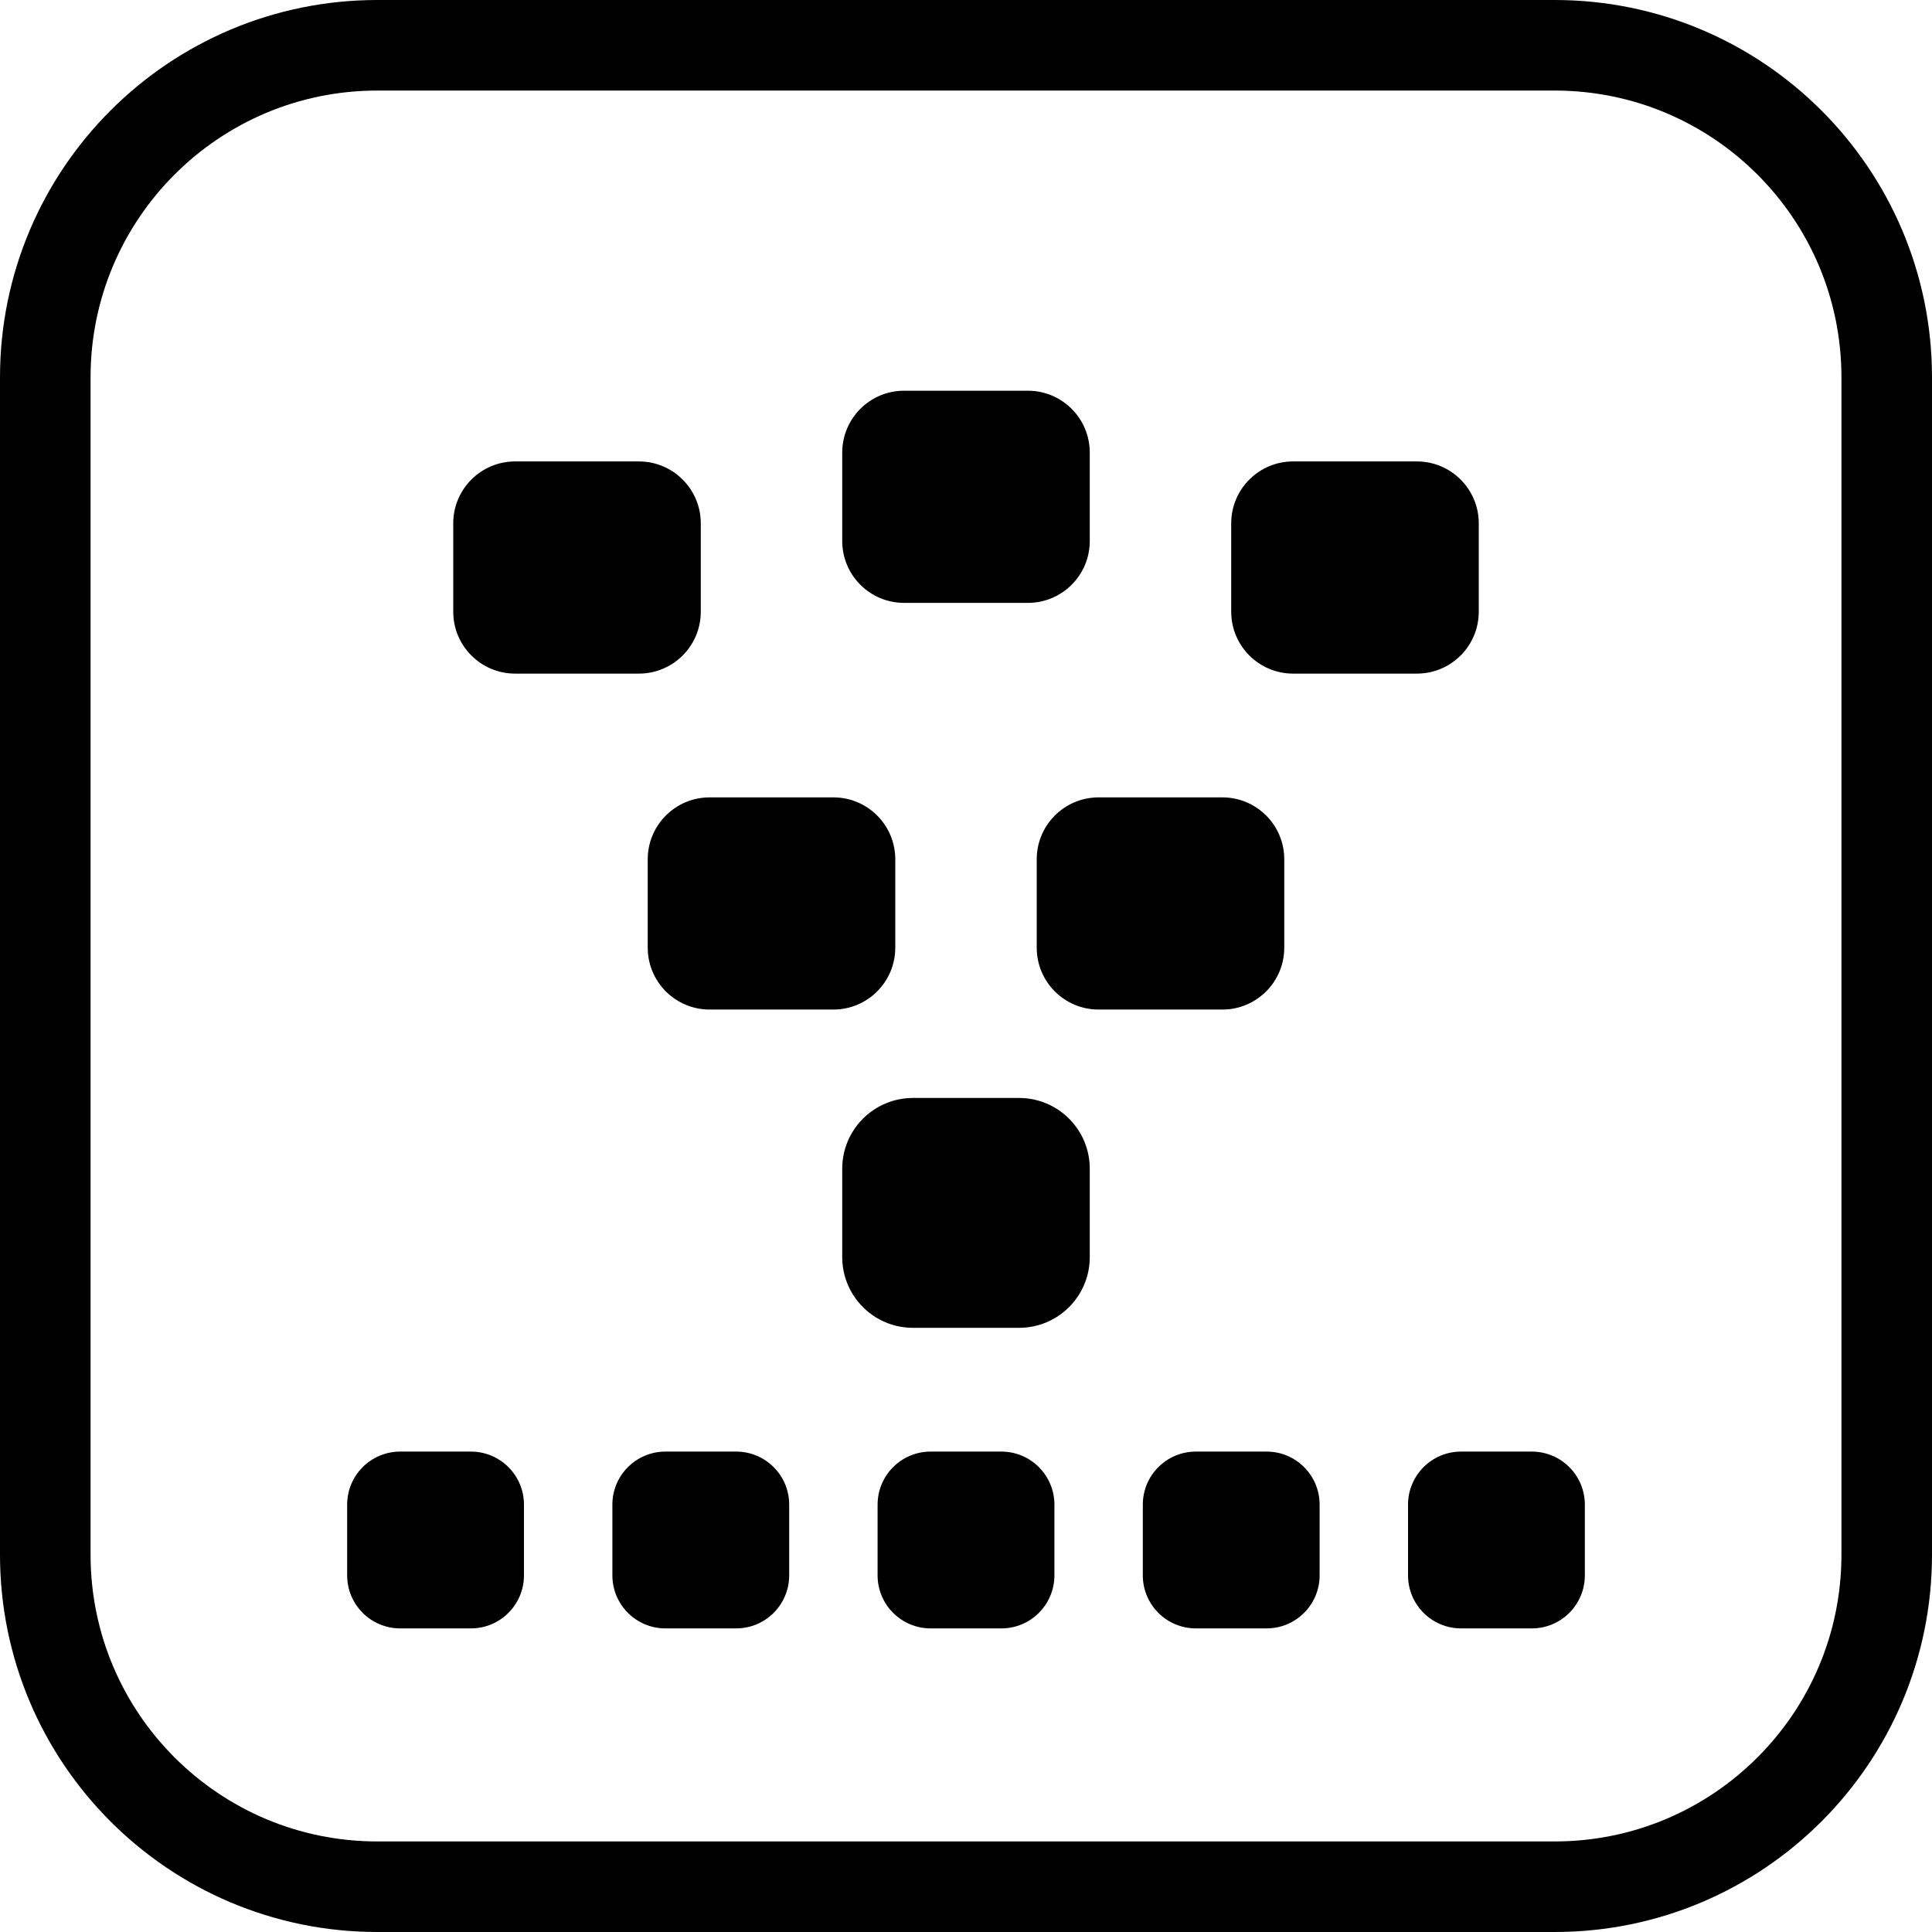
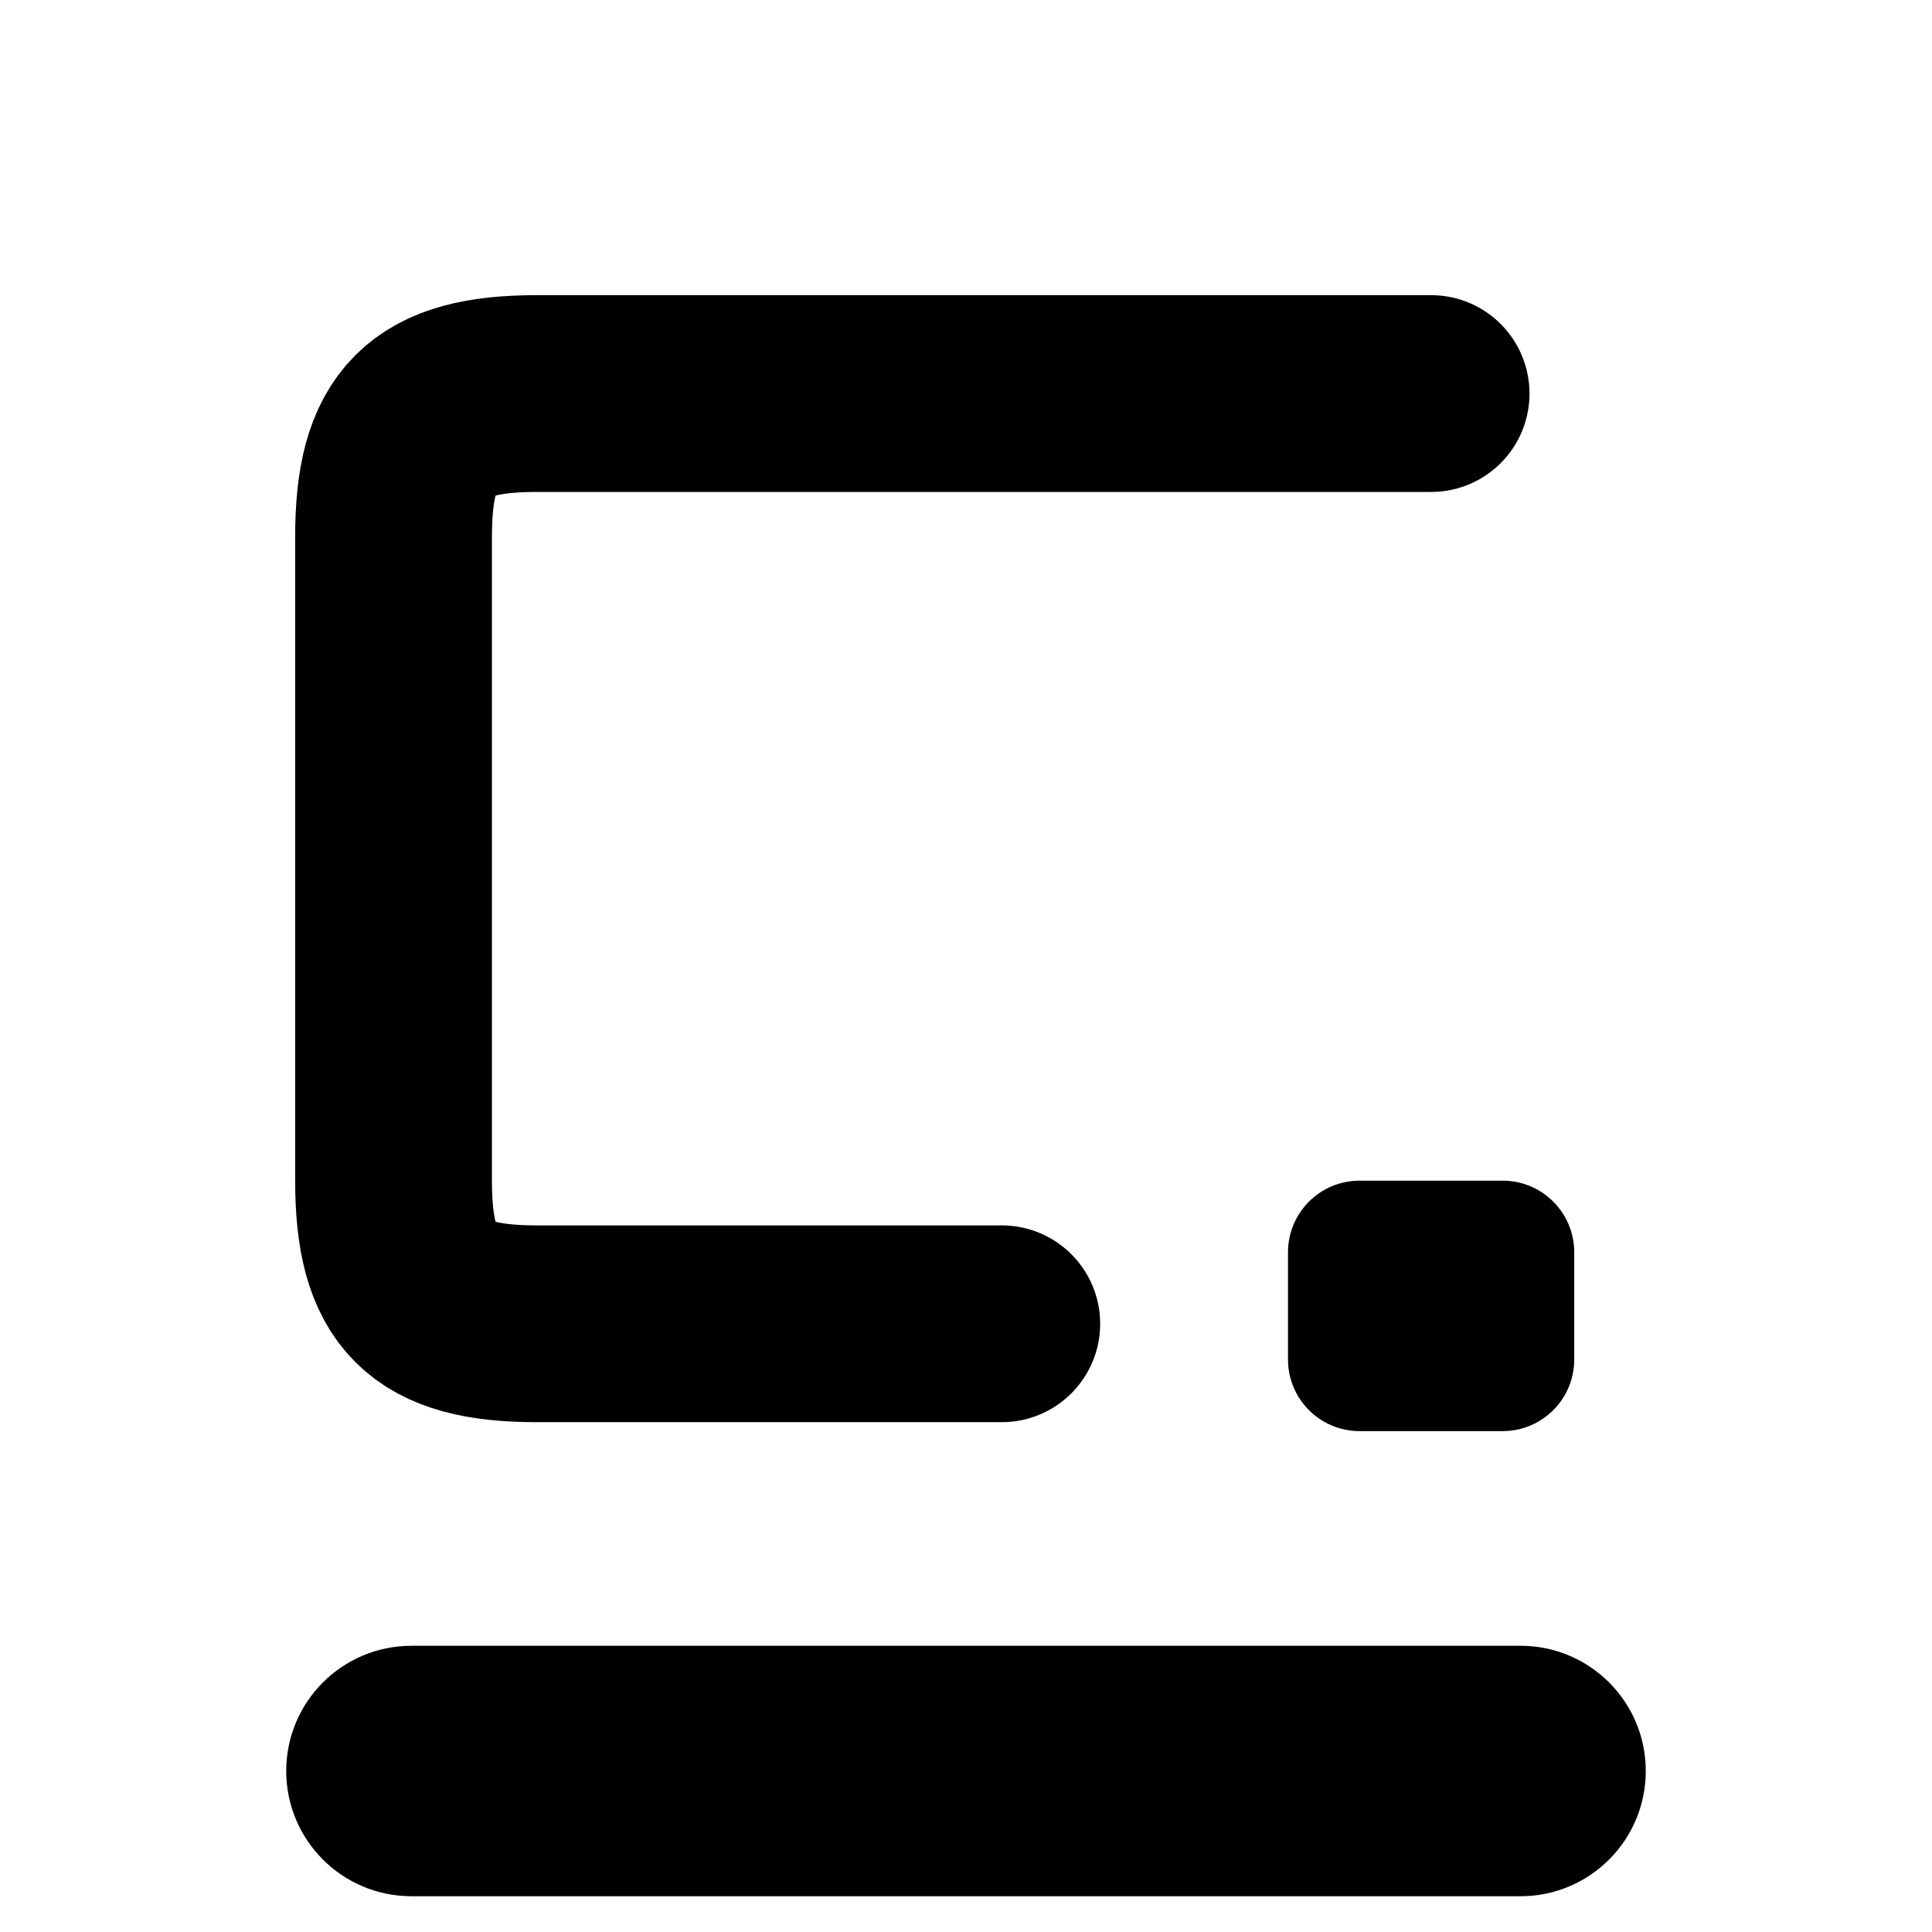
- <svg xmlns="http://www.w3.org/2000/svg" width="1024" height="1024" viewBox="0 0 1024 1024" fill="none">
-   <defs>
-     <clipPath id="icon-shape">
-       <rect width="1024" height="1024" rx="200" />
-     </clipPath>
-     <rect id="window-cell" width="14" height="12" rx="3.5" fill="currentColor" />
-     <rect id="dock-cell" width="10" height="10" rx="3" fill="currentColor" />
-   </defs>
-   <g clip-path="url(#icon-shape)">
-     <g transform="translate(43.4286 57.1429) scale(9.37143)" color="#000000">
-       <use href="#window-cell" x="21" y="20" />
-       <use href="#window-cell" x="43" y="16" />
-       <use href="#window-cell" x="65" y="20" />
-       <use href="#window-cell" x="32" y="39" />
-       <use href="#window-cell" x="54" y="39" />
-       <rect x="43" y="56" width="14" height="13" rx="4" fill="currentColor" />
-       <use href="#dock-cell" x="15" y="76" />
-       <use href="#dock-cell" x="30" y="76" />
-       <use href="#dock-cell" x="45" y="76" />
-       <use href="#dock-cell" x="60" y="76" />
-       <use href="#dock-cell" x="75" y="76" />
-     </g>
-   </g>
-   <rect x="24" y="24" width="976" height="976" rx="176" stroke="#000000" stroke-width="48" />
+ <svg xmlns="http://www.w3.org/2000/svg" width="54" height="54" viewBox="0 0 54 54">
+   <path d="M40 11H15c-3 0-4 1-4 4v18c0 3 1 4 4 4h13" fill="none" stroke="#000" stroke-width="5.5" stroke-linecap="round" stroke-linejoin="round" />
+   <rect x="36" y="33" width="8" height="7" rx="2" fill="#000" />
+   <rect x="8" y="46" width="38" height="7" rx="3.5" fill="#000" />
</svg>
